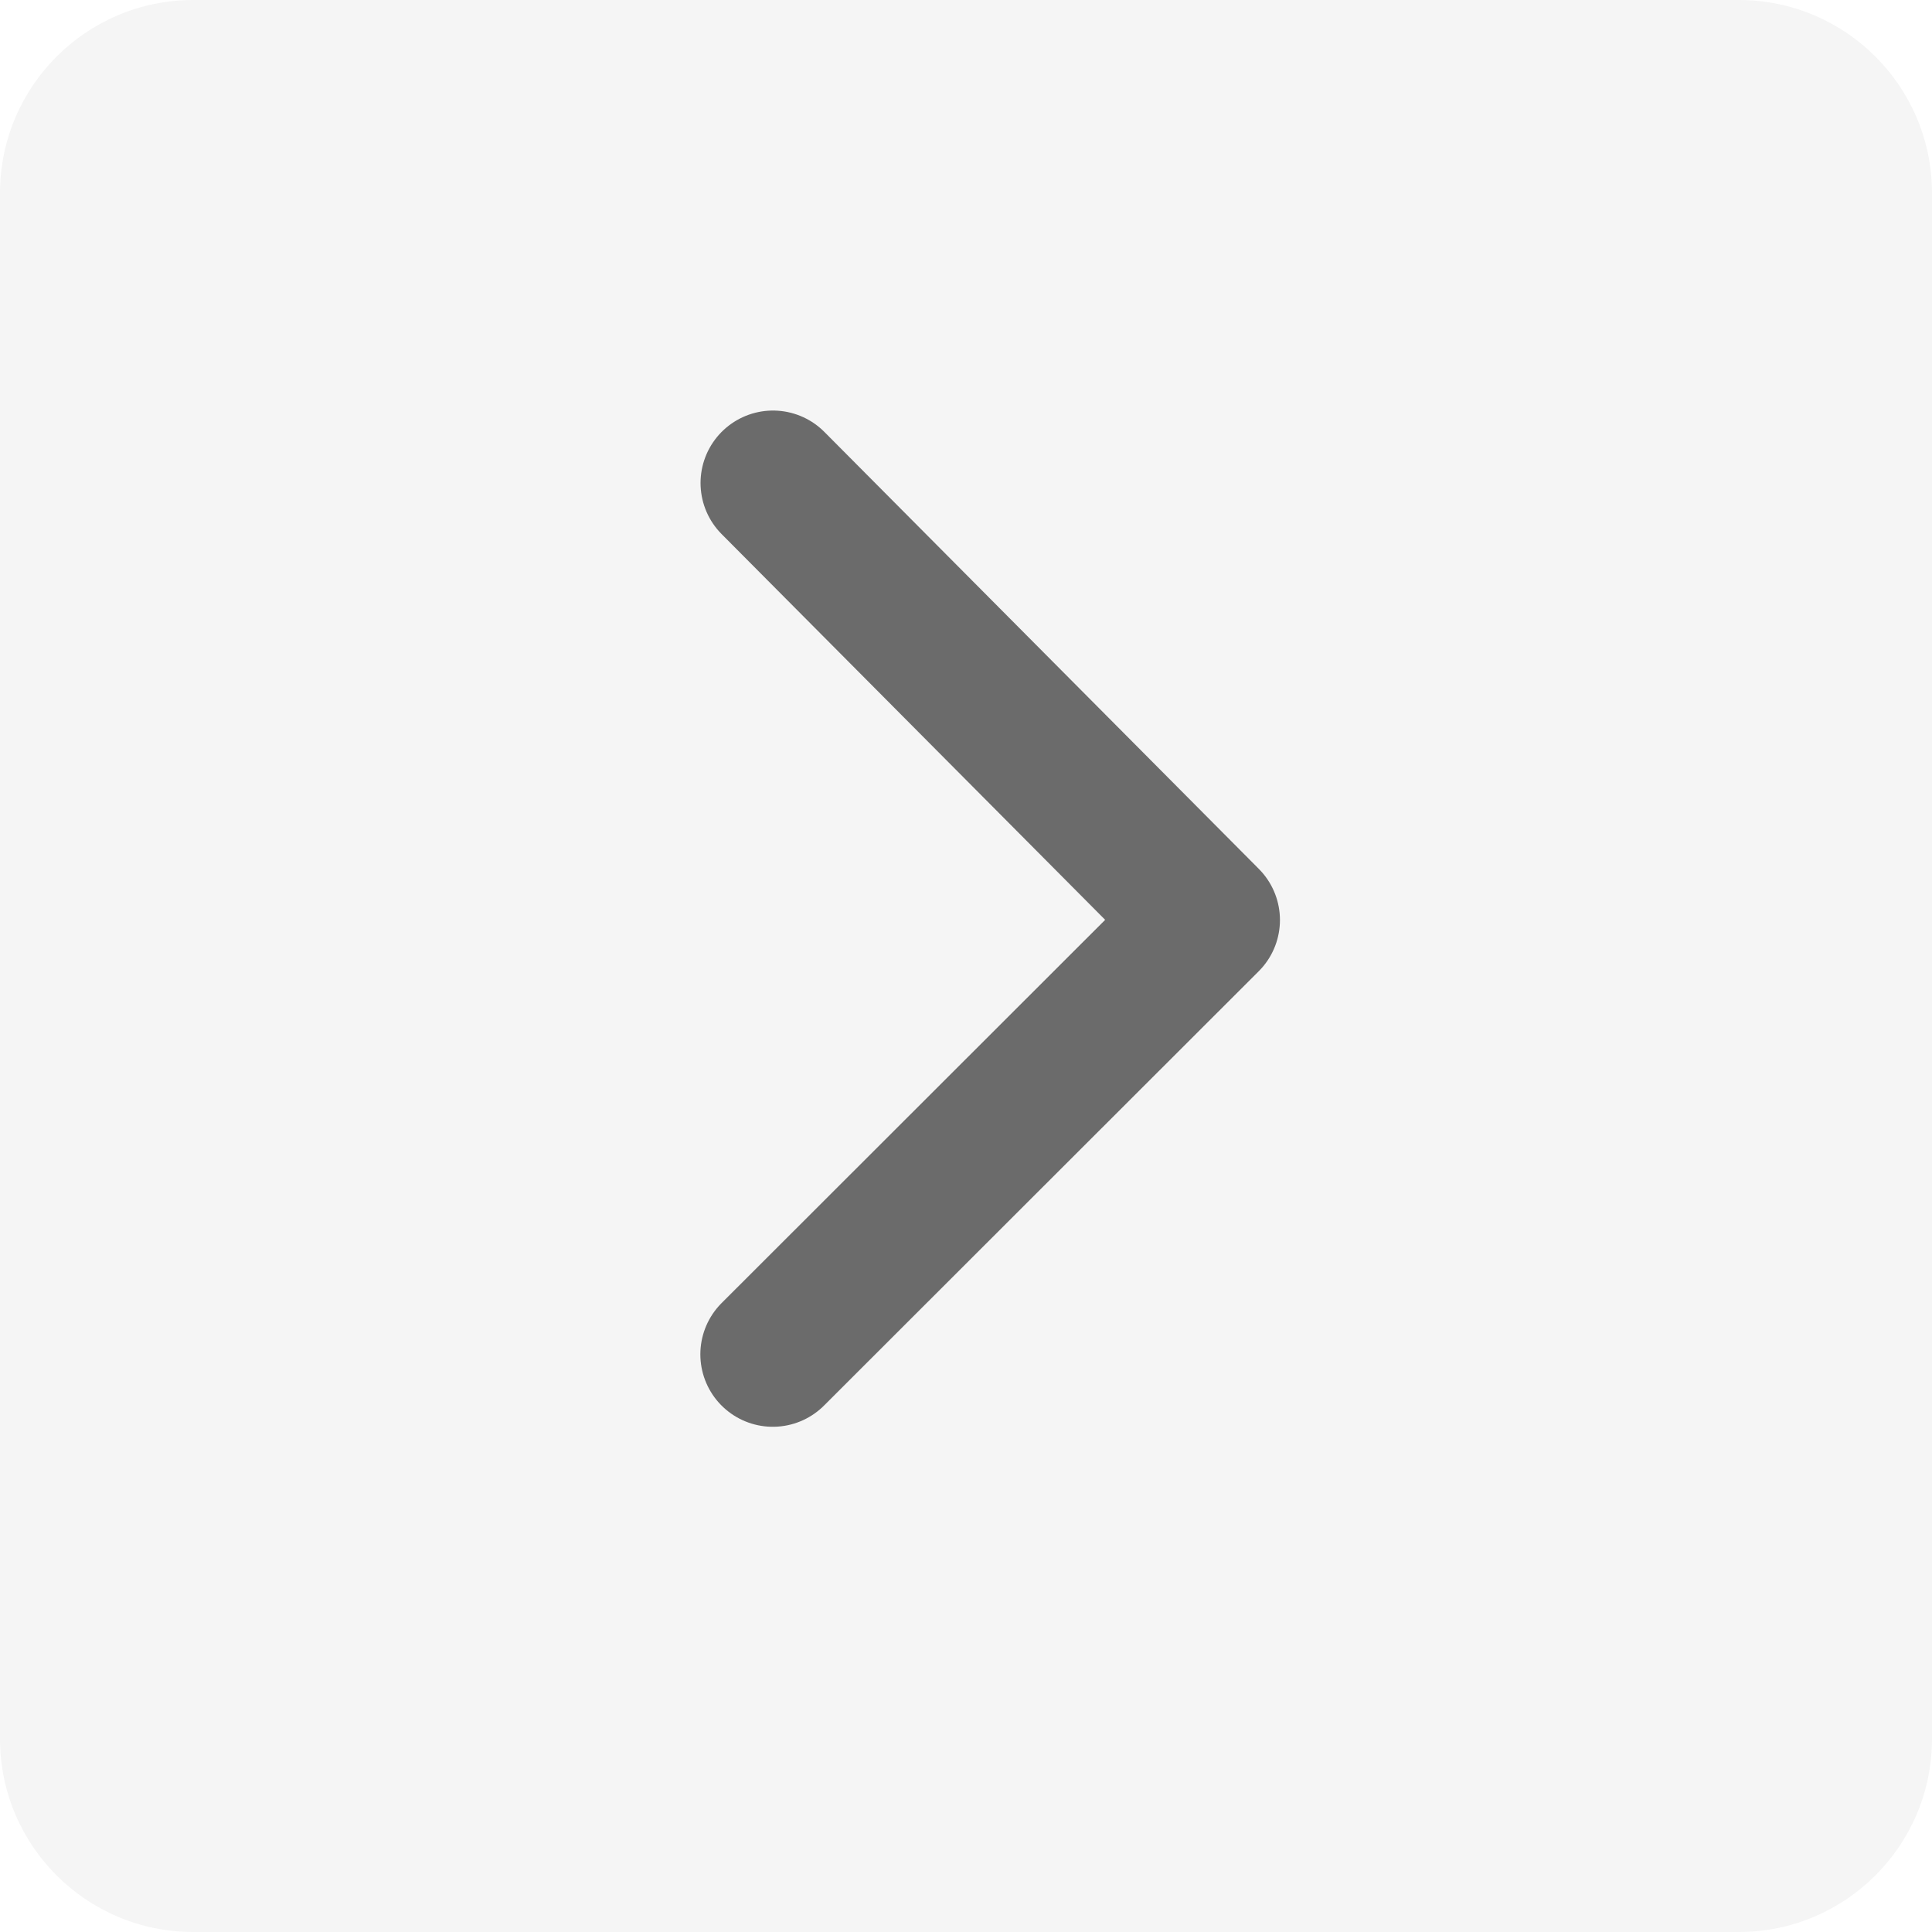
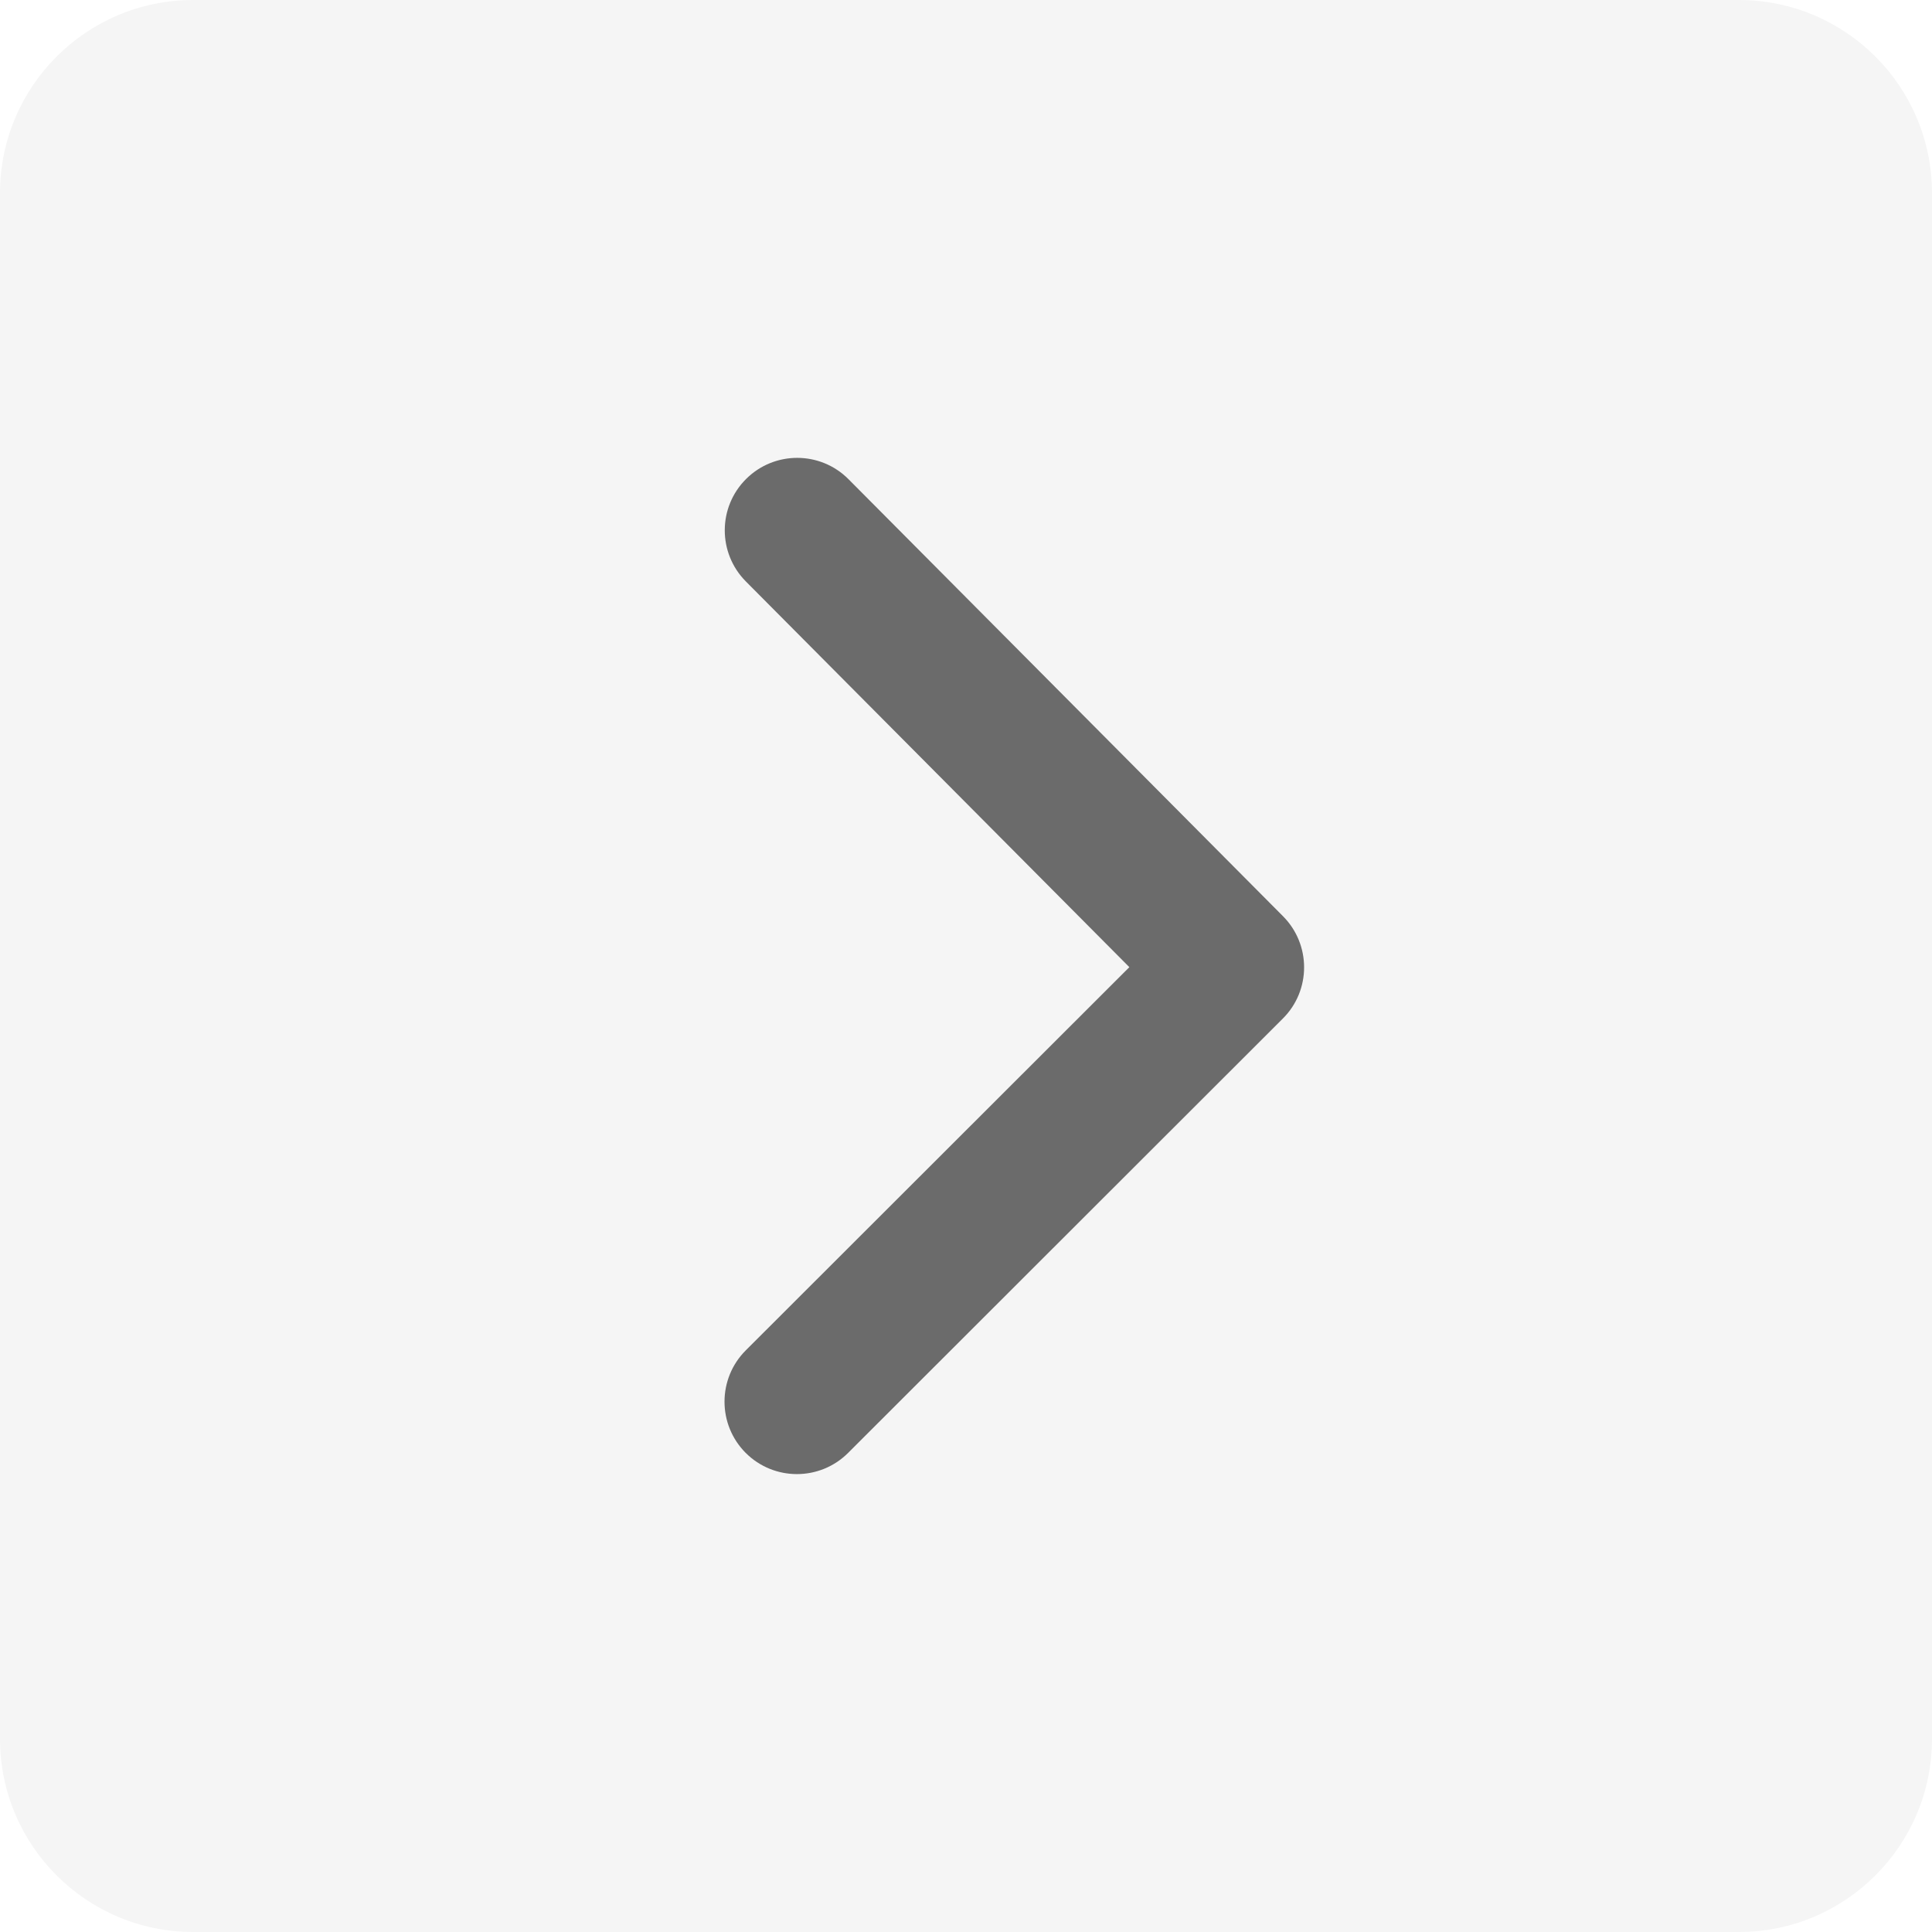
<svg xmlns="http://www.w3.org/2000/svg" width="20" height="20" viewBox="0 0 20 20" fill="none">
  <rect width="20" height="20" rx="2" fill="#F5F5F5" />
-   <path d="M8.002 5L12.5 9.524L8 14.02" stroke="#6B6B6B" stroke-width="1.5" stroke-linecap="round" stroke-linejoin="round" />
+   <path fill-rule="evenodd" clip-rule="evenodd" d="M7.724 4.958C8.017 4.666 8.492 4.667 8.784 4.961L13.282 9.485C13.573 9.778 13.573 10.252 13.28 10.544L8.78 15.04C8.487 15.333 8.012 15.333 7.719 15.04C7.427 14.747 7.427 14.272 7.72 13.979L11.691 10.012L7.721 6.019C7.429 5.725 7.43 5.25 7.724 4.958Z" fill="#6B6B6B" />
</svg>
